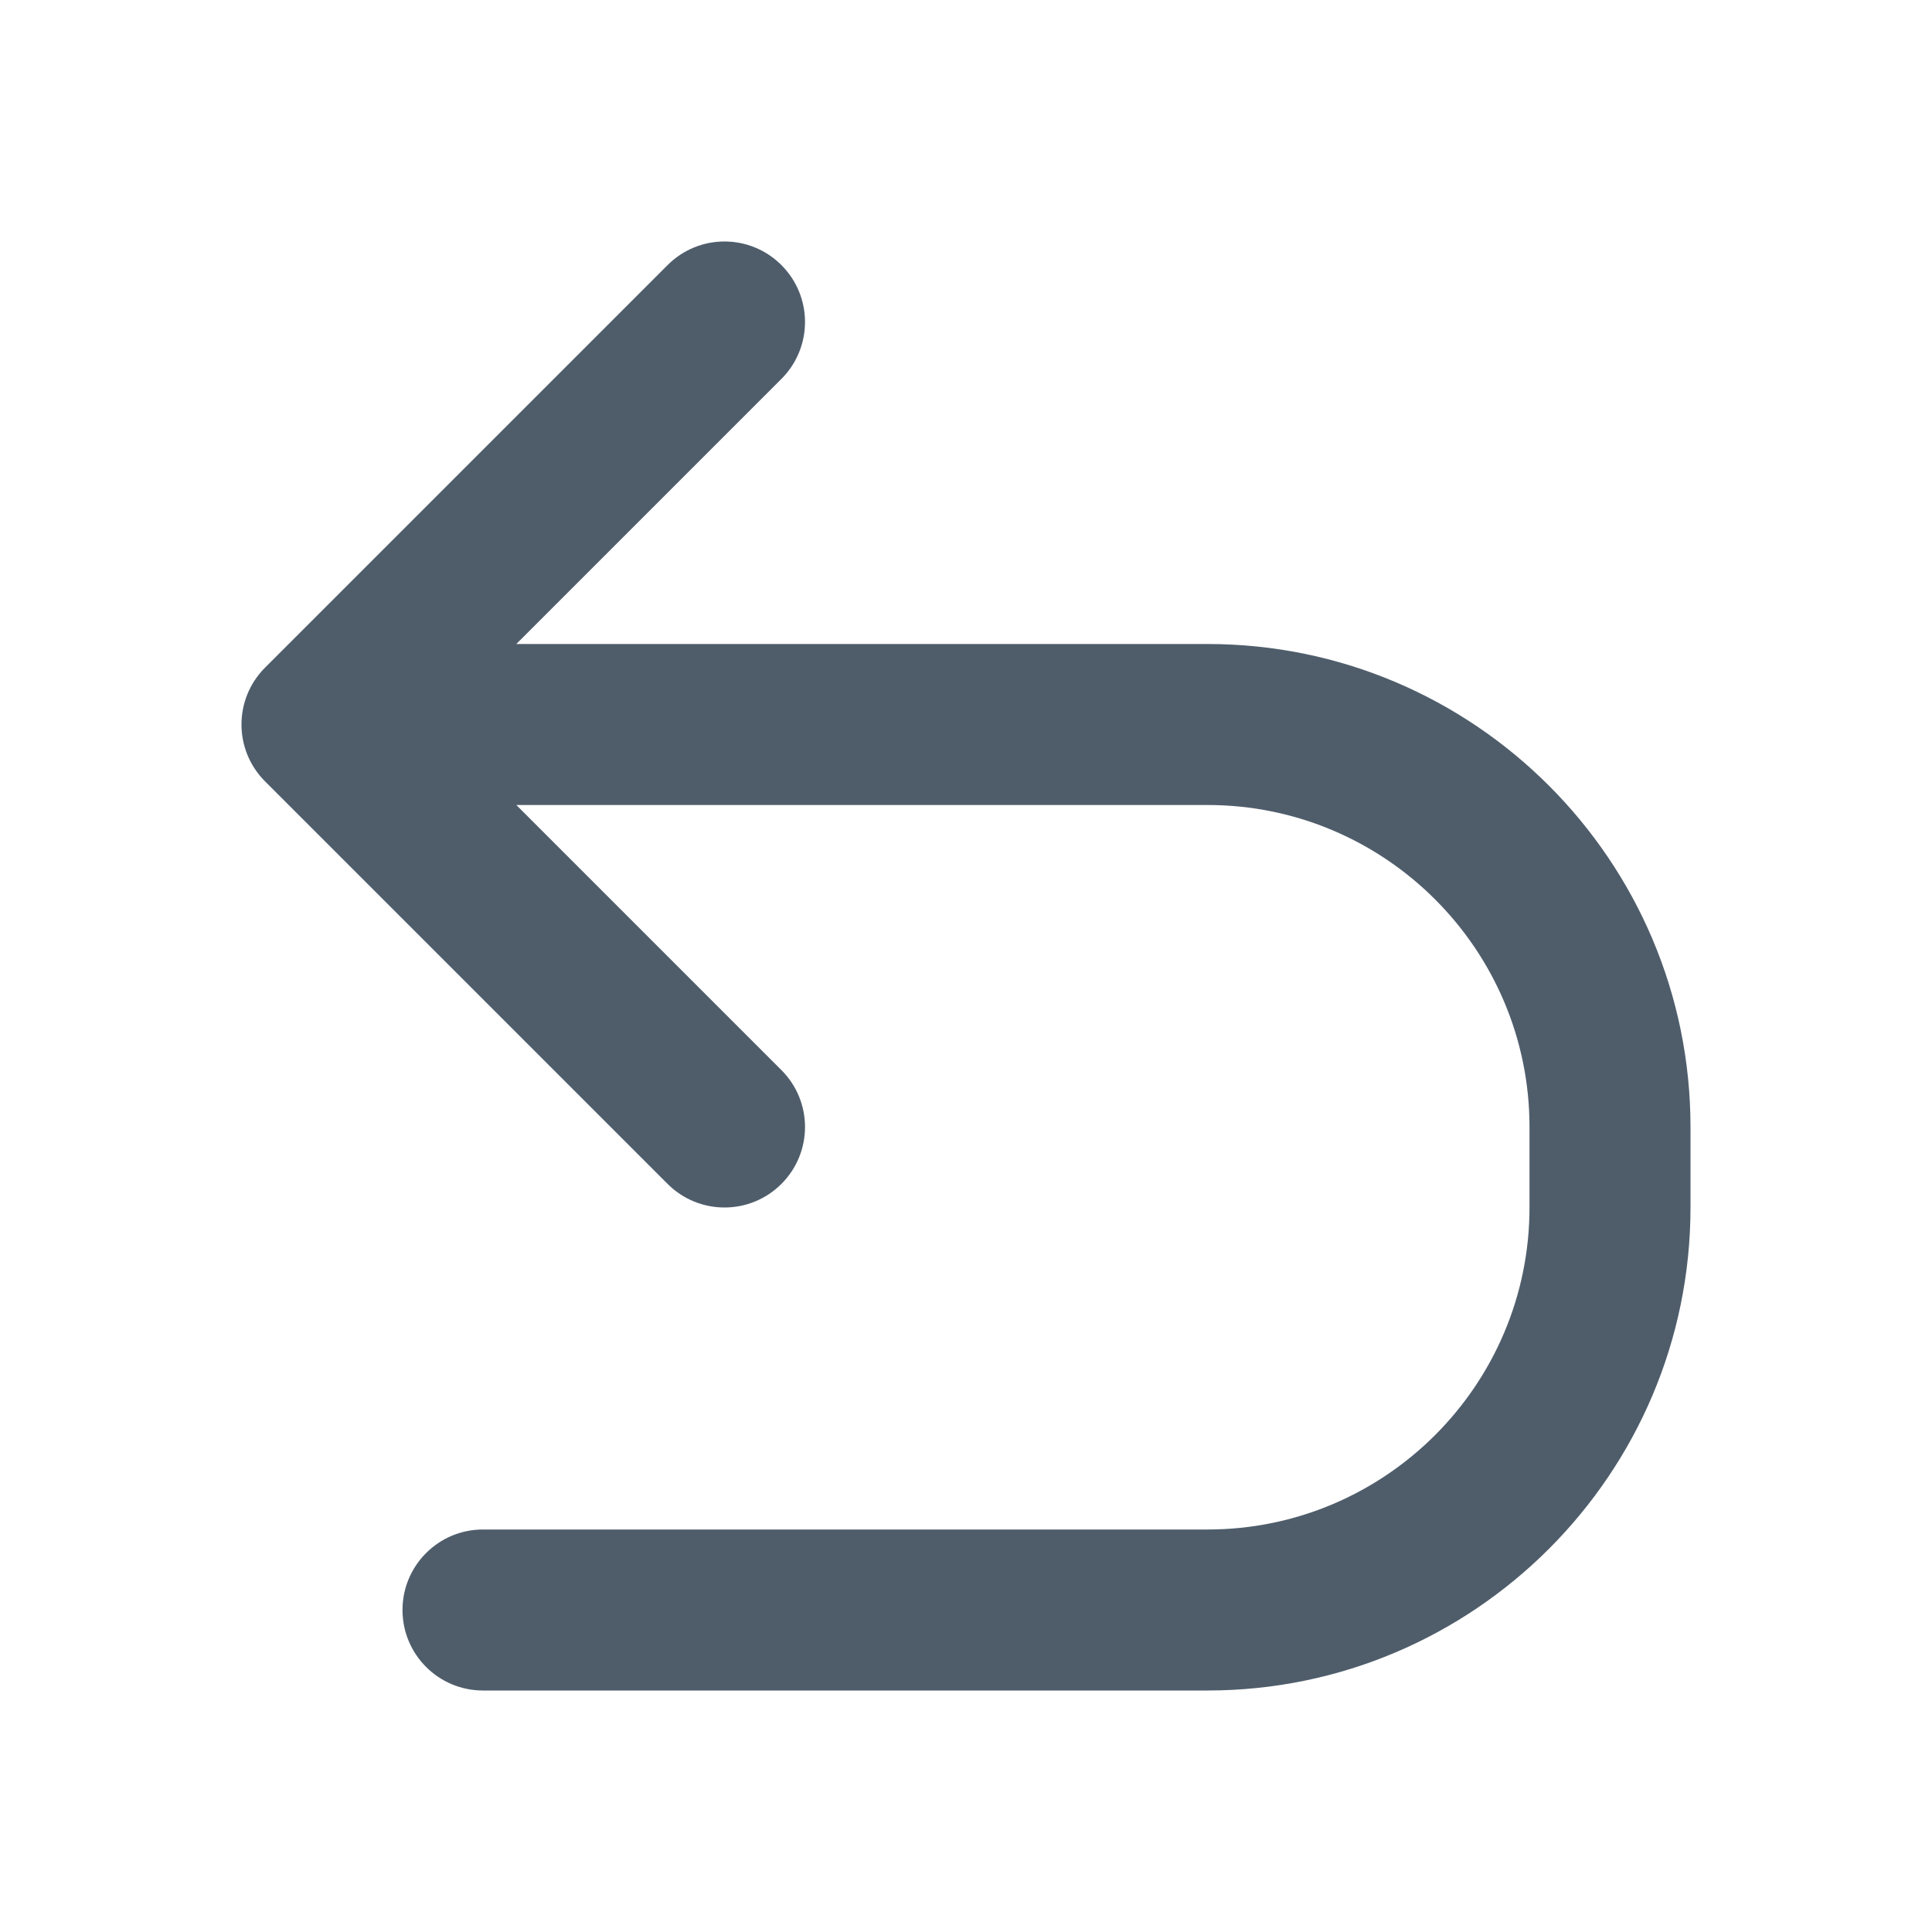
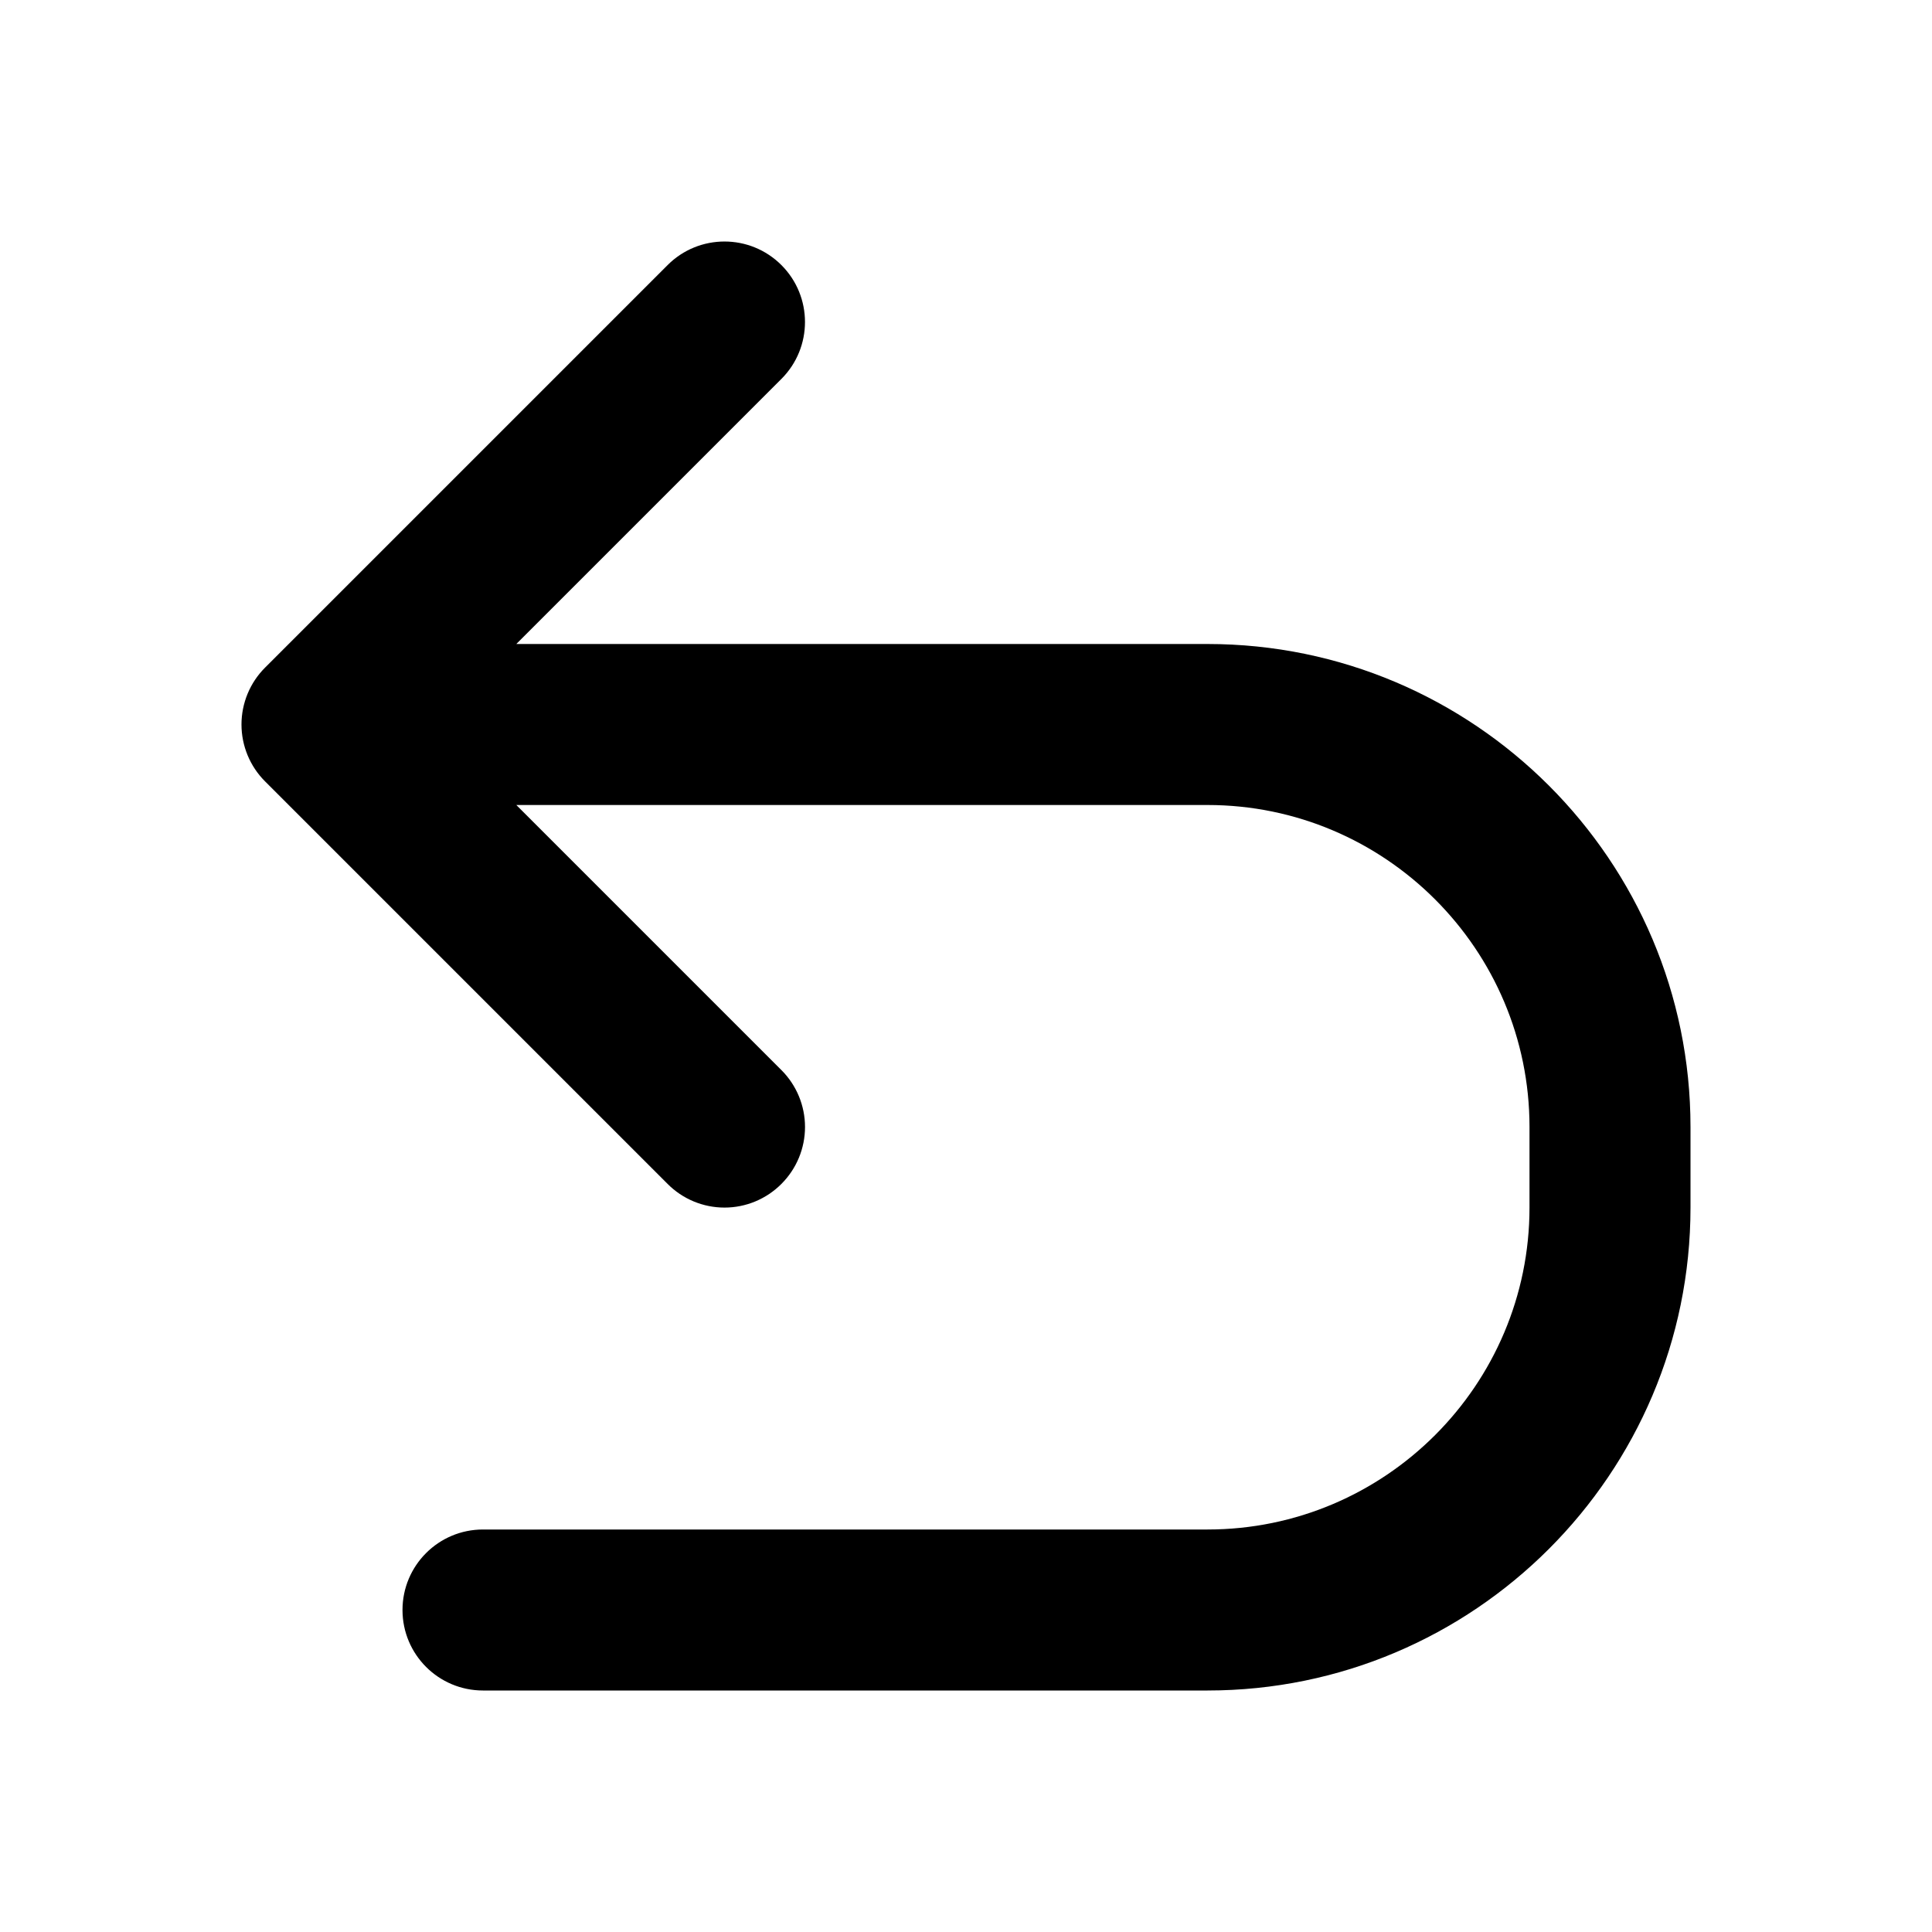
- <svg xmlns="http://www.w3.org/2000/svg" height="24" viewBox="0 0 24 24" width="24">
-   <path d="m5.293 11.707c.195.195.451.293.707.293s.512-.098.707-.293c.391-.391.391-1.023 0-1.414l-3.293-3.293h8.586c2.206 0 4 1.794 4 4v1c0 2.206-1.794 4-4 4h-9c-.553 0-1 .448-1 1s.447 1 1 1h9c3.309 0 6-2.691 6-6v-1c0-3.309-2.691-6-6-6h-8.586l3.293-3.293c.391-.391.391-1.023 0-1.414-.391-.391-1.023-.391-1.414 0l-5 5c-.391.391-.391 1.023 0 1.414z" fill="#4f5d6b" fill-rule="evenodd" transform="translate(3 3)" />
+ <svg xmlns="http://www.w3.org/2000/svg" viewBox="0 0 24 24">
+   <path fill-rule="evenodd" d="M8.293 14.707a.997.997 0 0 0 1.414 0 .999.999 0 0 0 0-1.414L6.414 10H15c2.206 0 4 1.794 4 4v1c0 2.206-1.794 4-4 4H6a1 1 0 1 0 0 2h9c3.31 0 6-2.69 6-6v-1c0-3.309-2.69-6-6-6H6.414l3.293-3.293a.999.999 0 1 0-1.414-1.414l-5 5a.999.999 0 0 0 0 1.414l5 5z" />
</svg>
